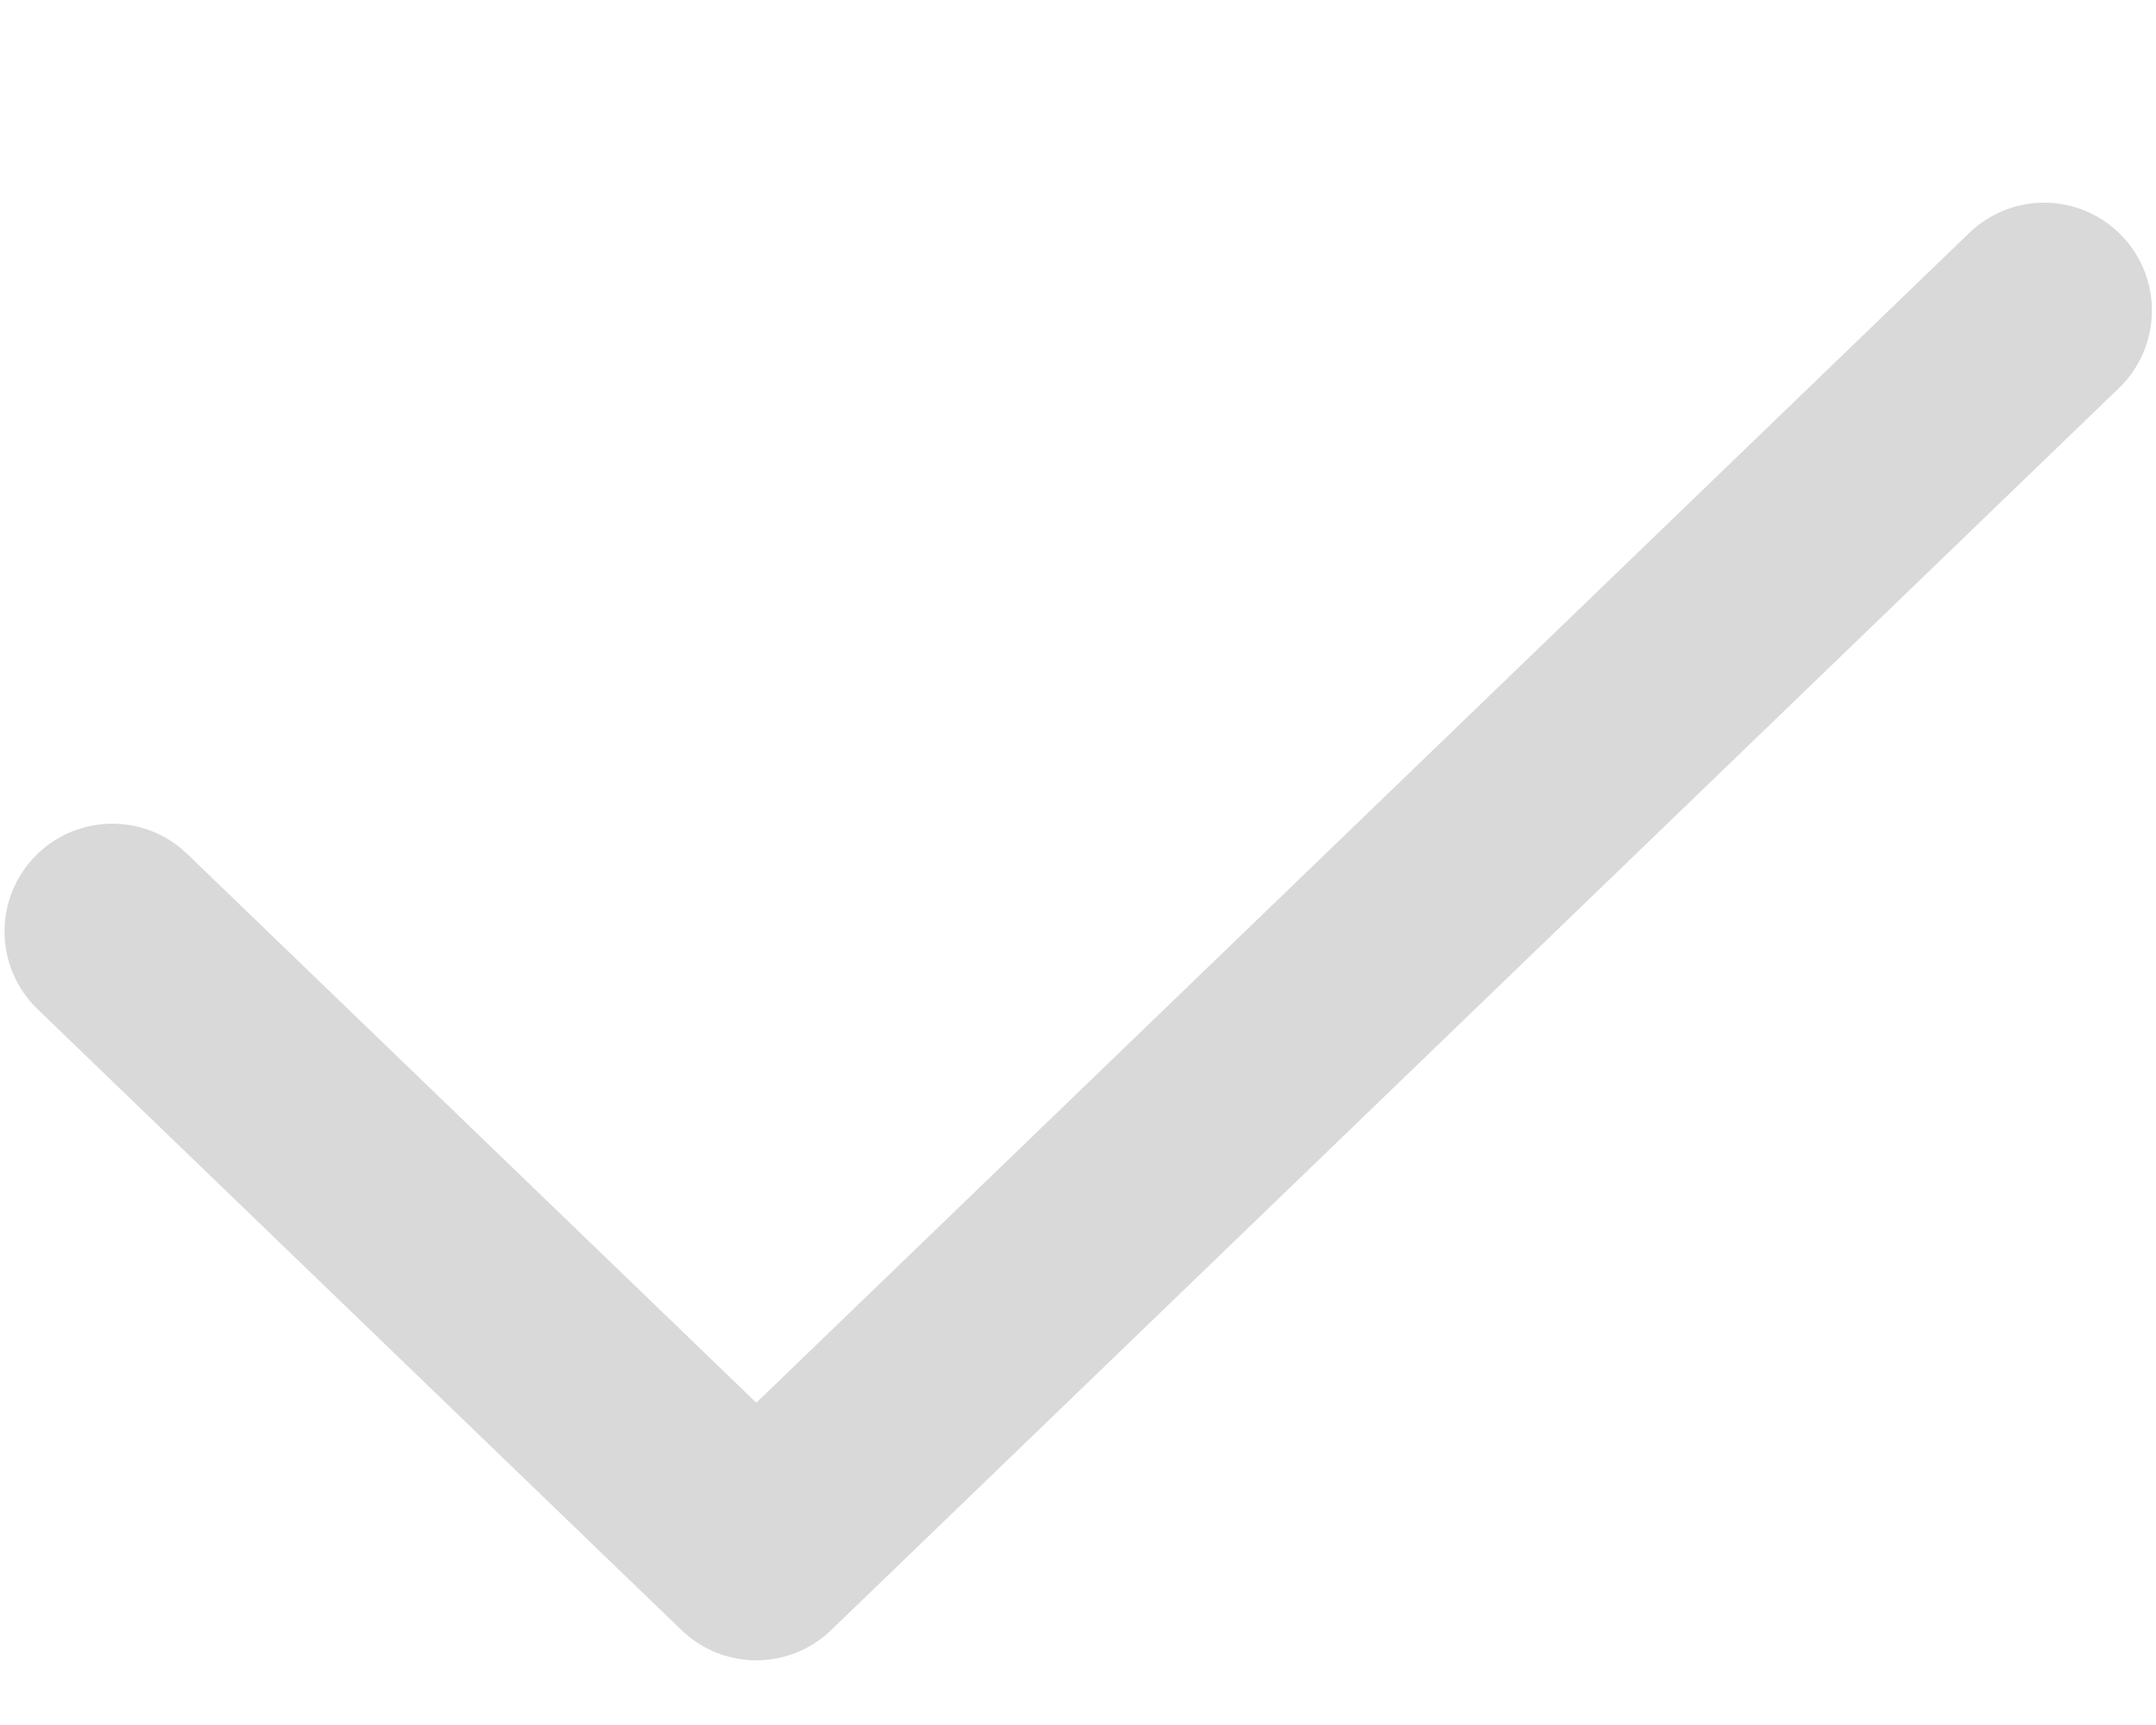
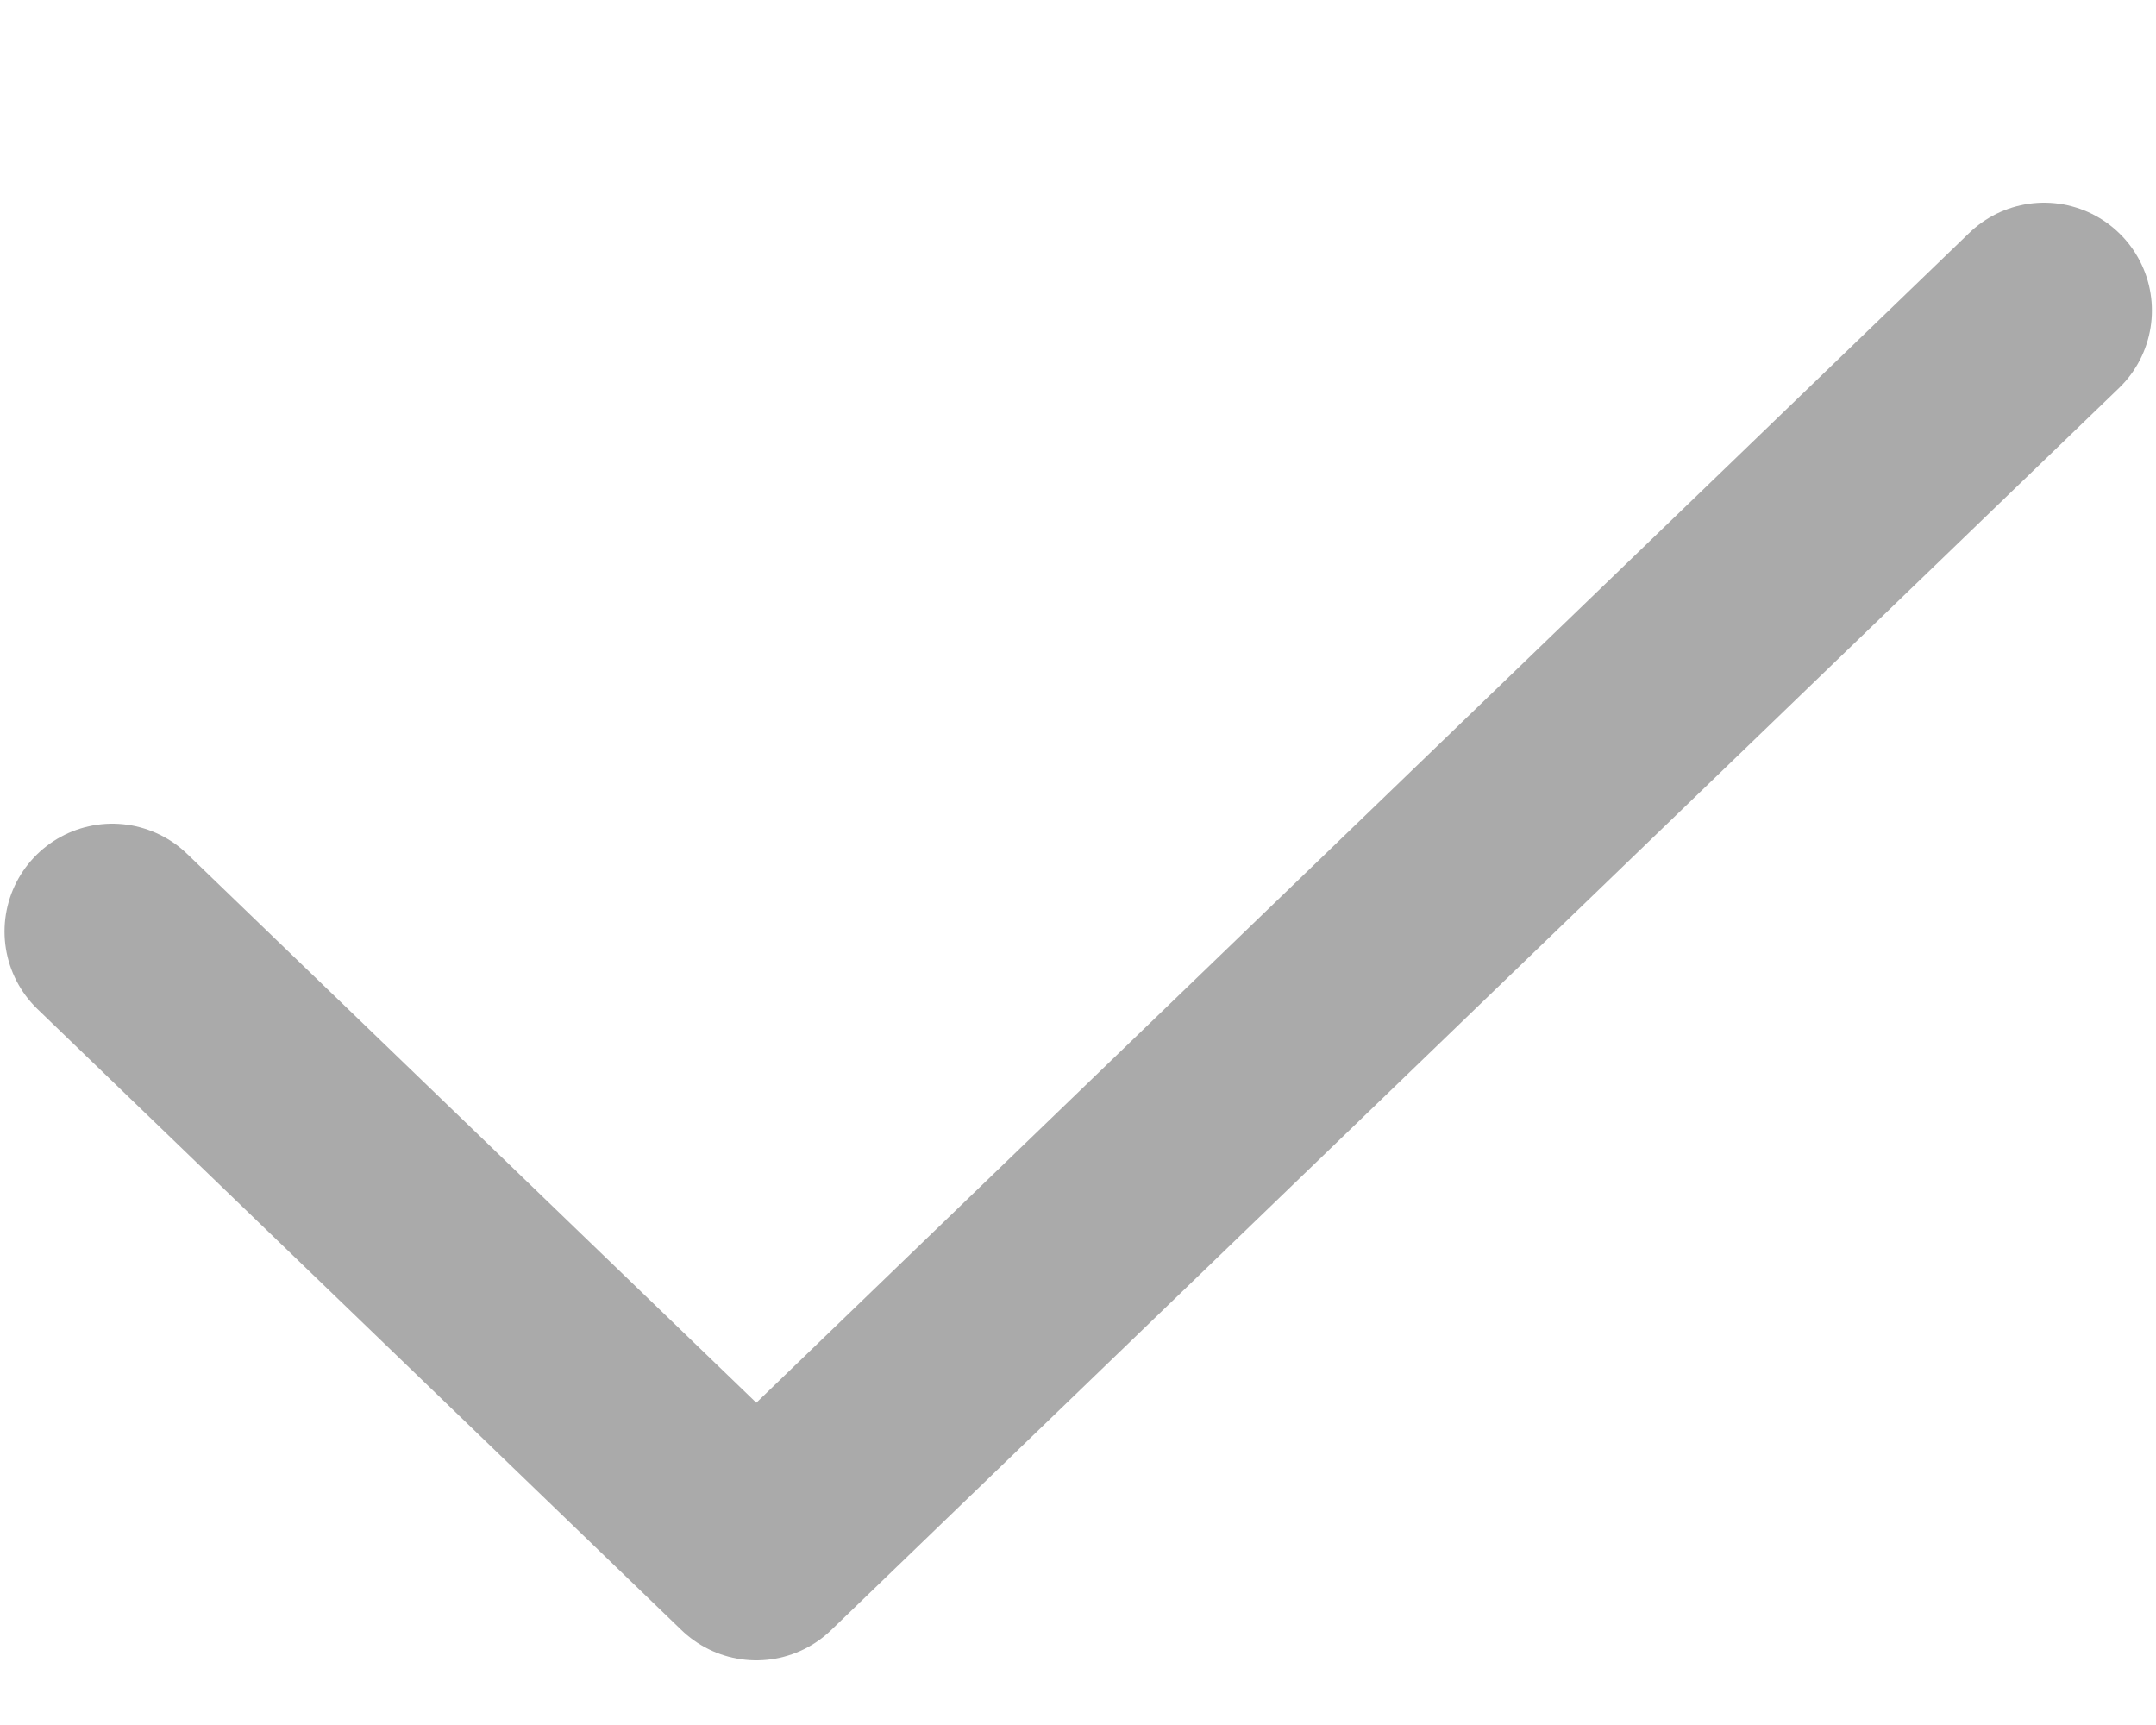
<svg xmlns="http://www.w3.org/2000/svg" width="10" height="8" viewBox="0 0 10 8" fill="none">
-   <path d="M0.521 4.32L3.508 7.2L9.481 1.44" stroke="#D9D9D9" stroke-linecap="round" stroke-linejoin="round" />
+   <path d="M0.521 4.32L3.508 7.2L9.481 1.44" stroke="#aaaaaa" stroke-linecap="round" stroke-linejoin="round" />
</svg>
